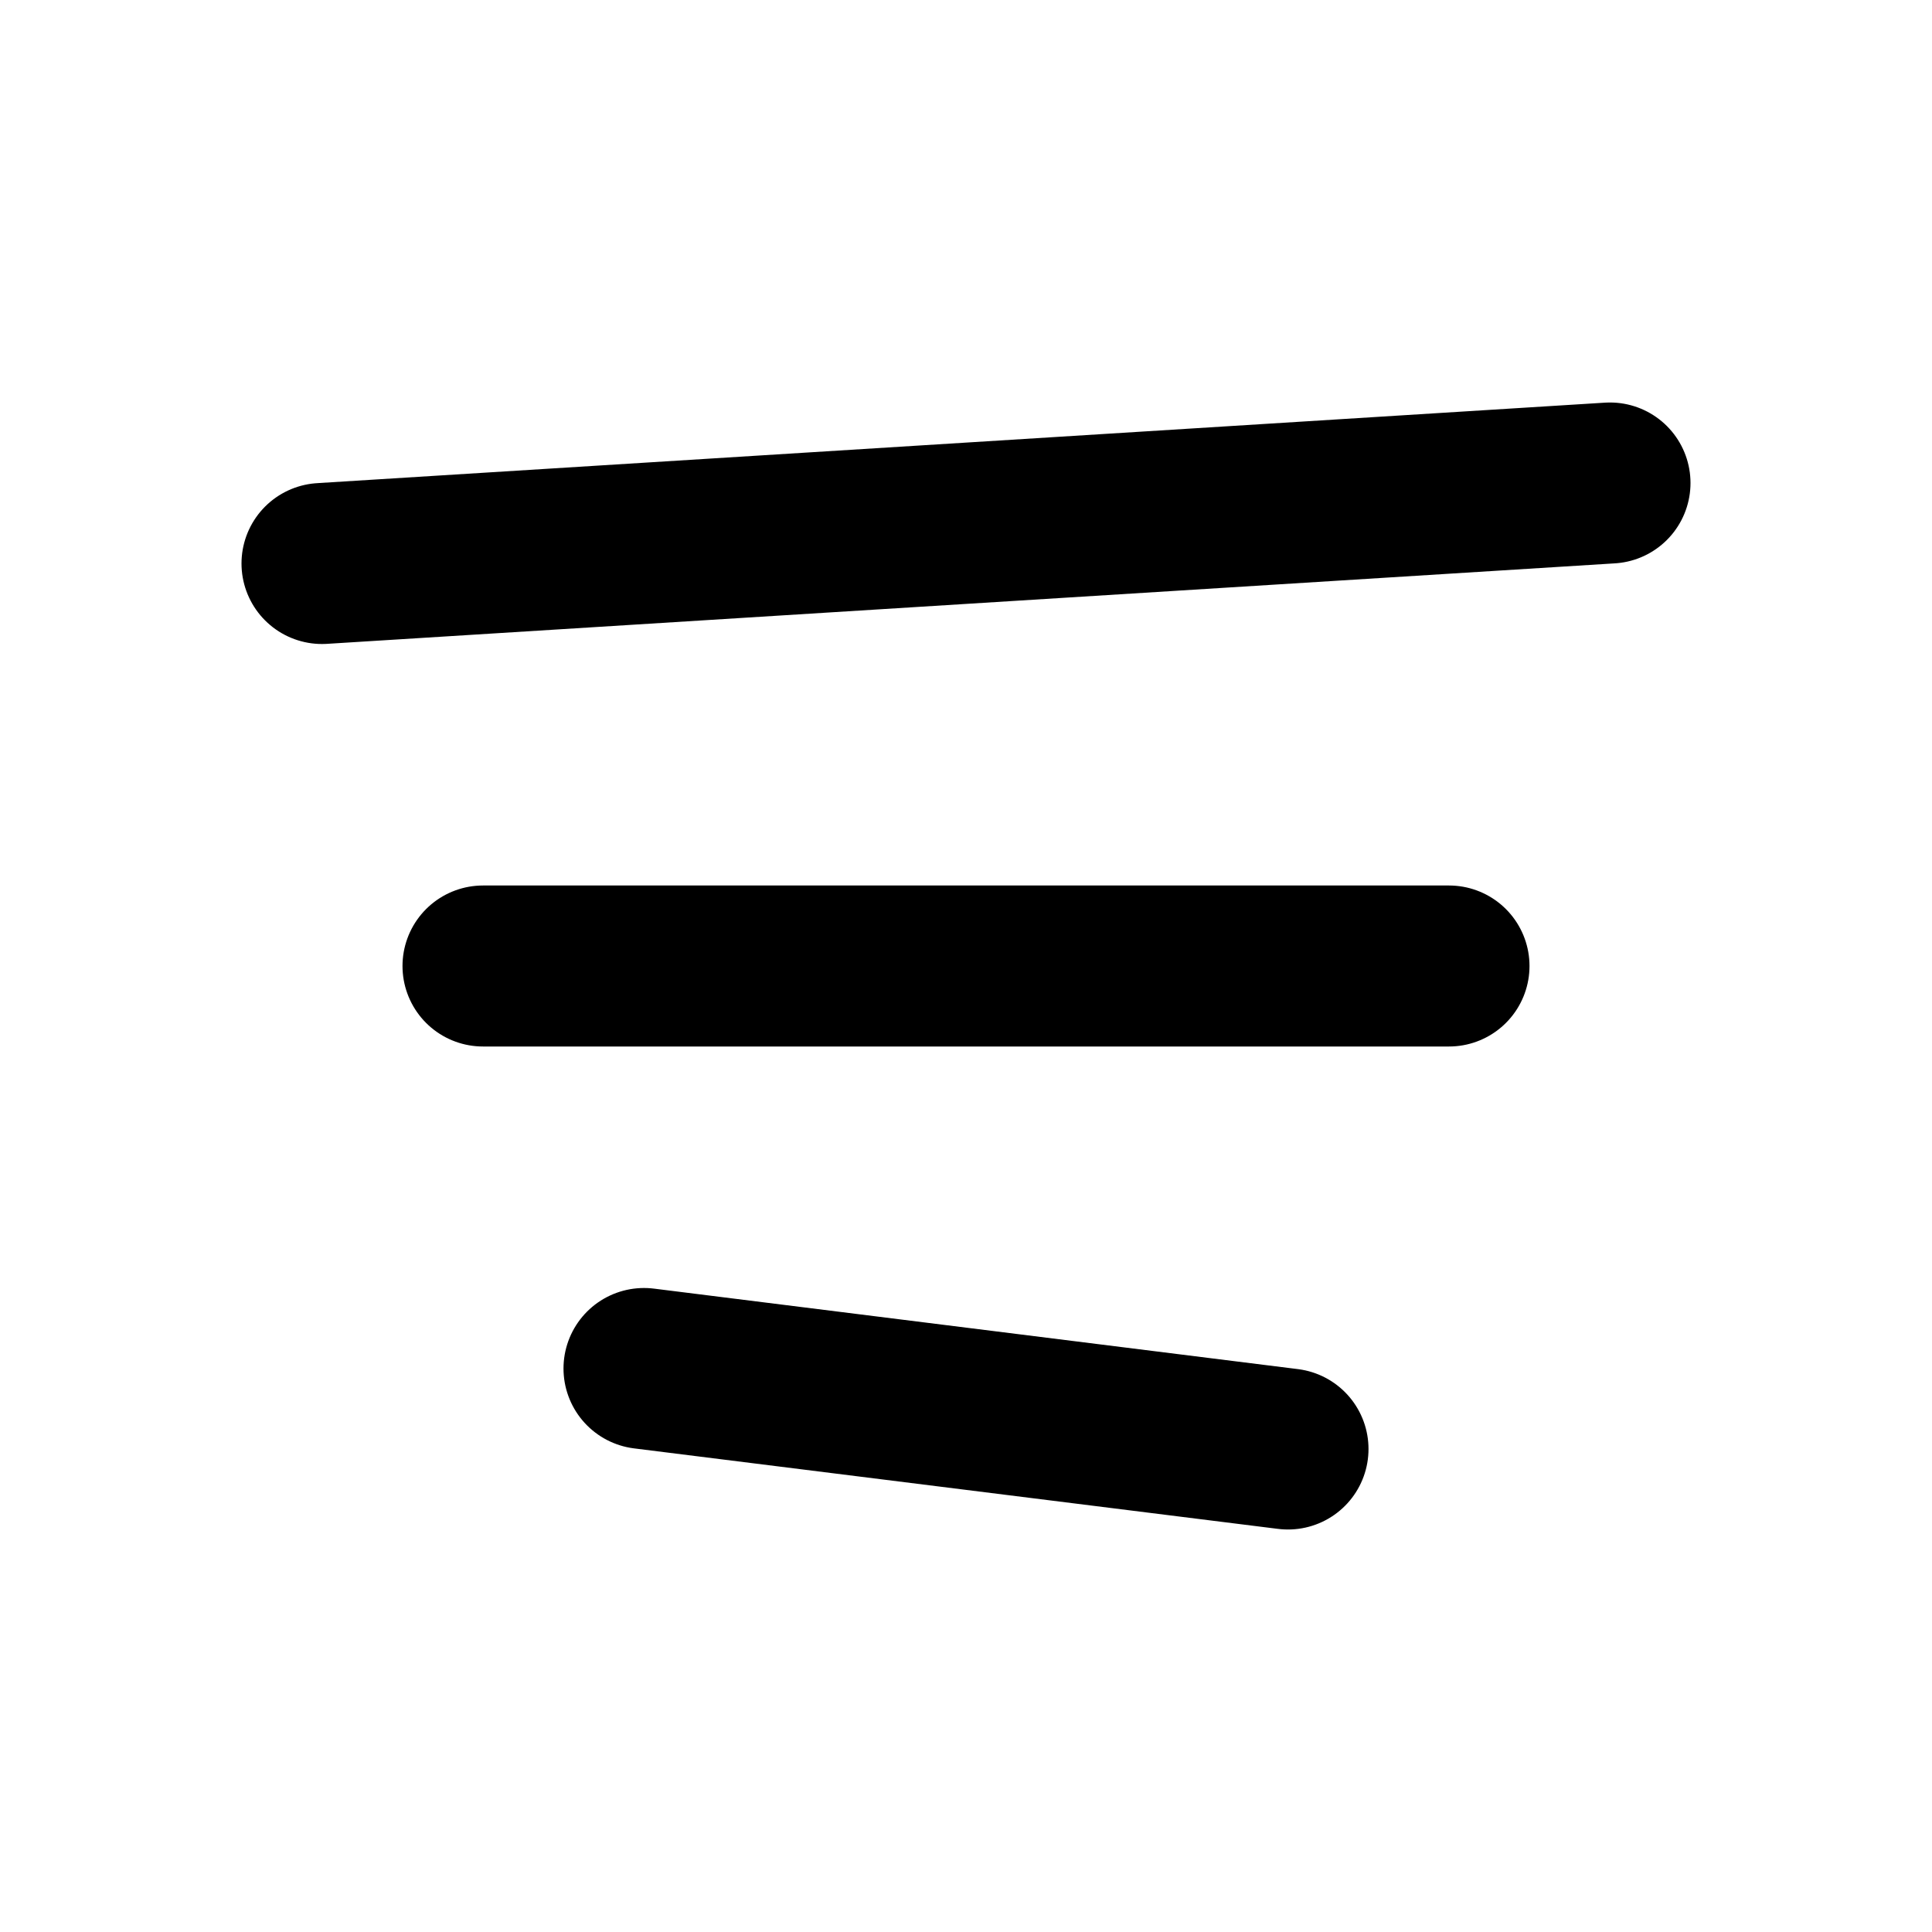
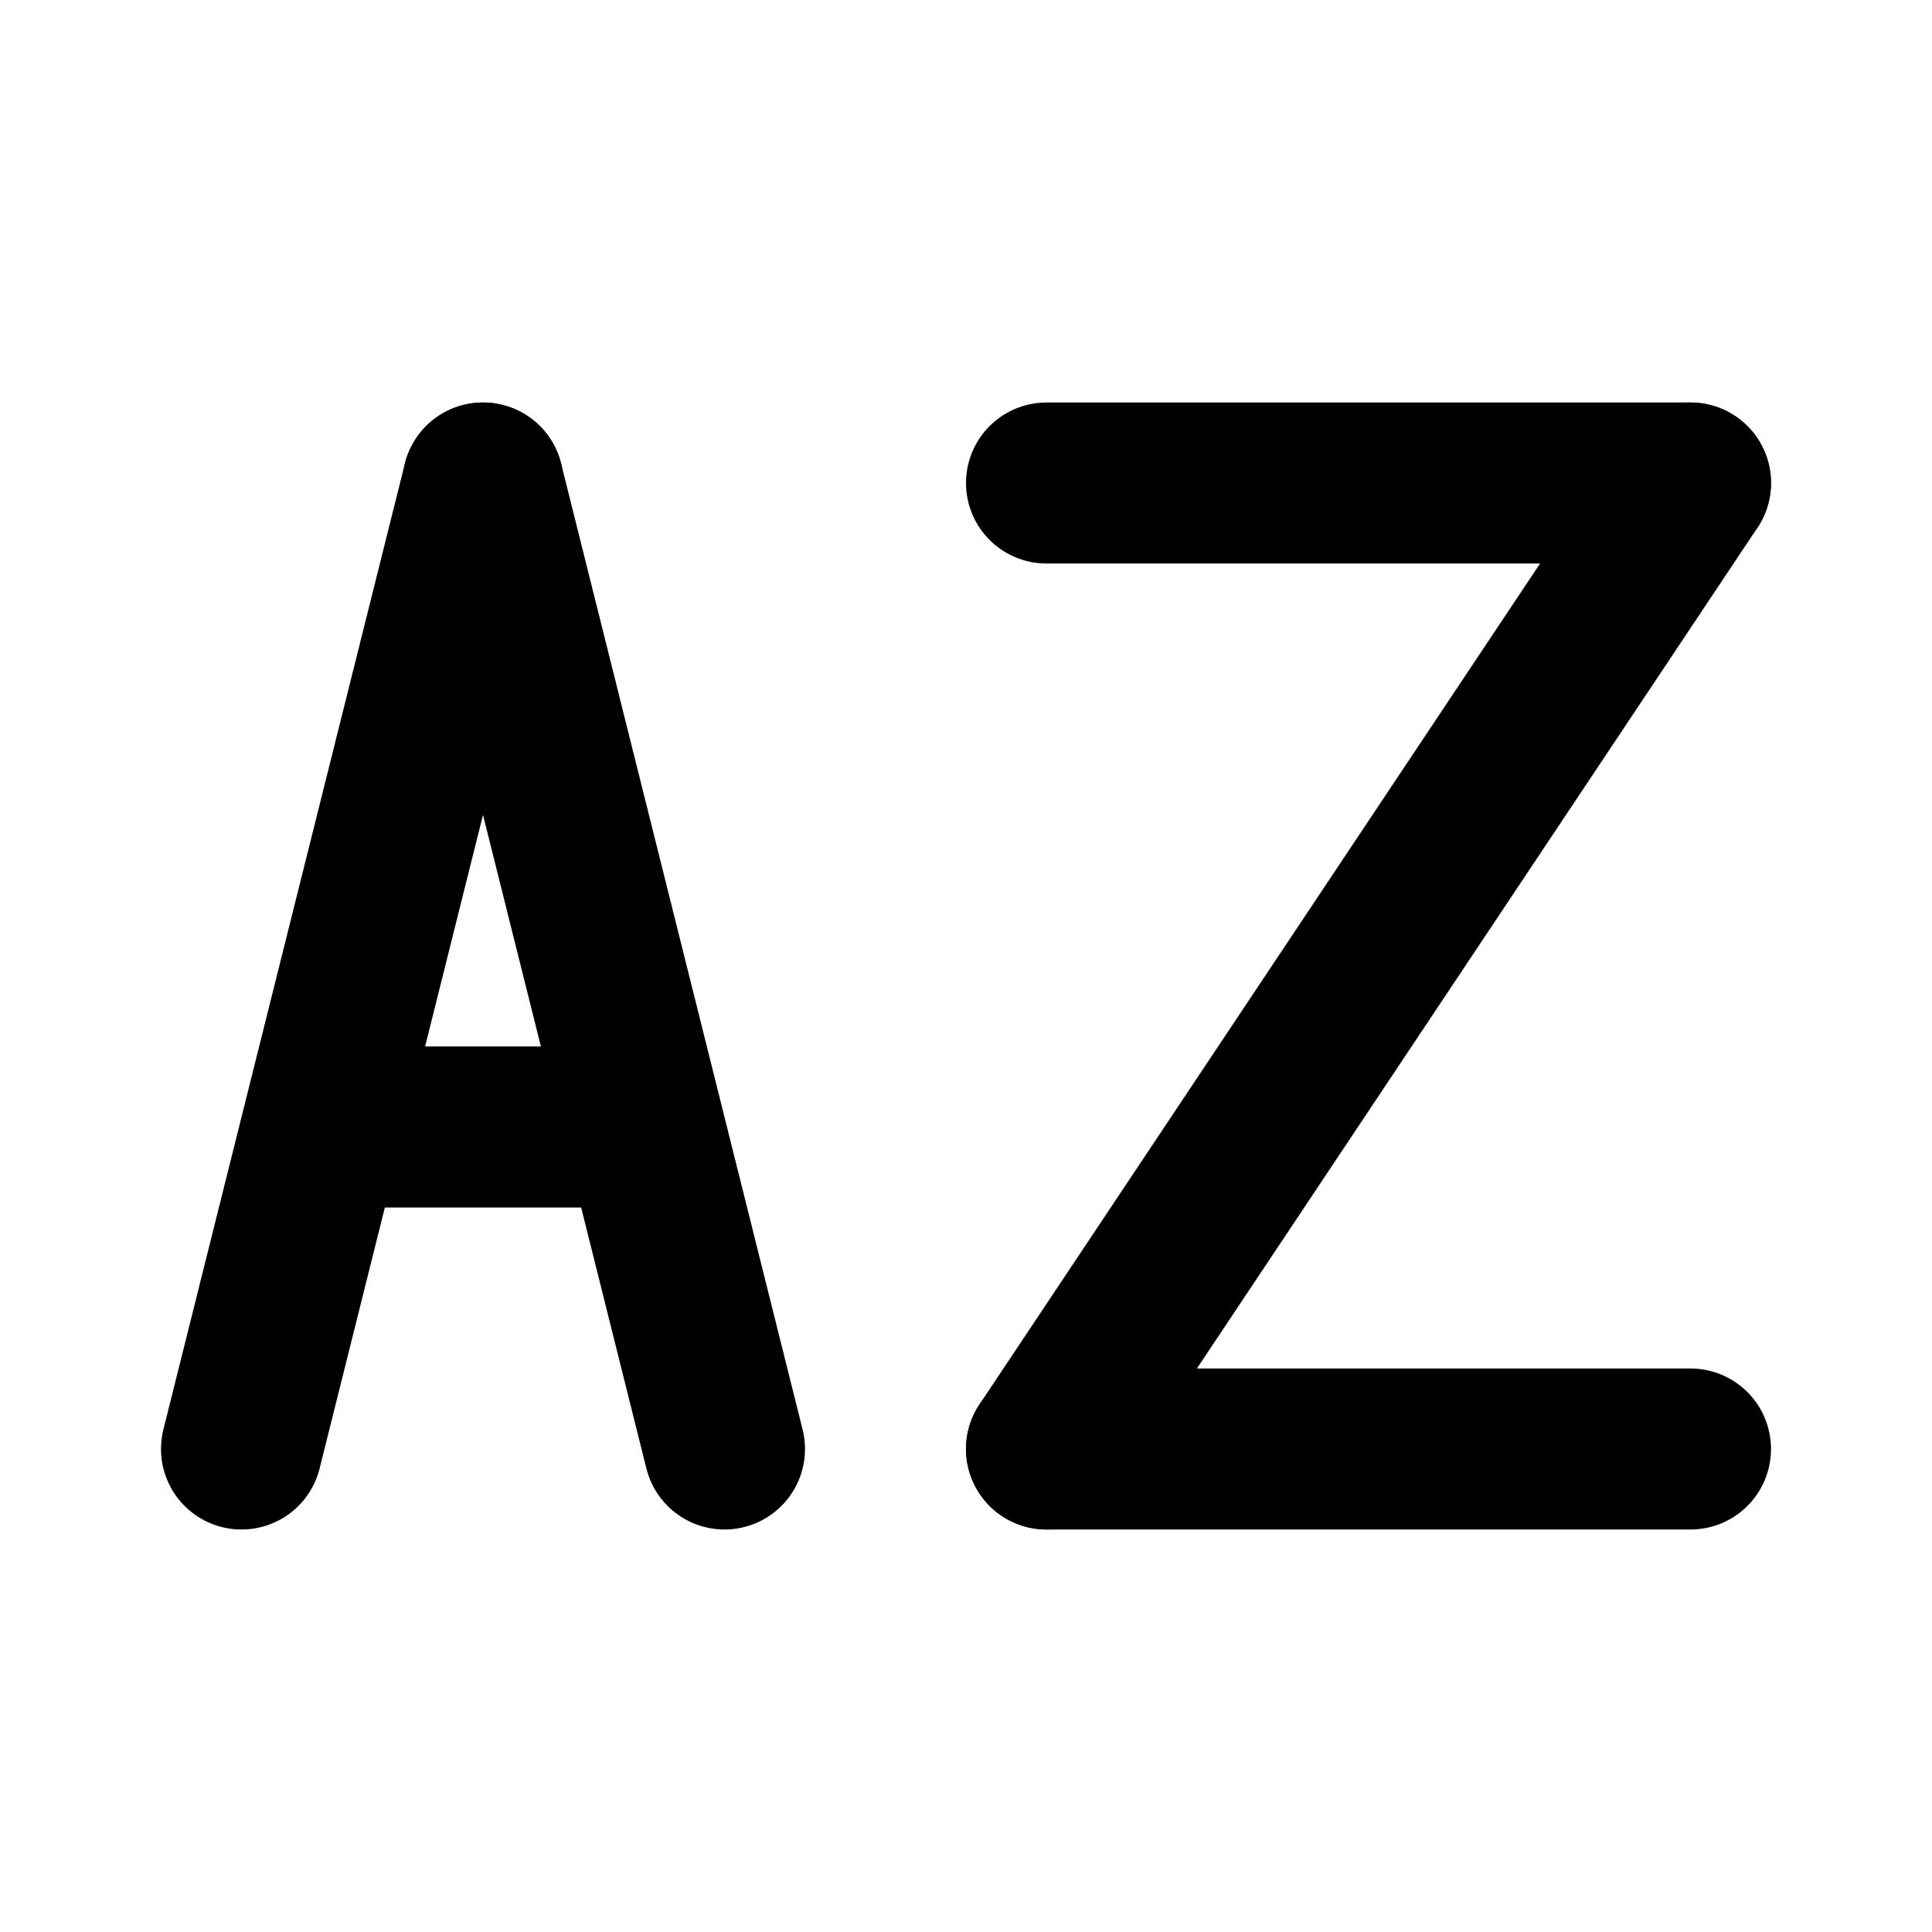
<svg xmlns="http://www.w3.org/2000/svg" version="1.1" width="24" height="24" viewBox="0 0 24 24" fill="none" stroke="currentColor" stroke-width="2" stroke-linecap="round" stroke-linejoin="round">
-   <line x1="4" y1="7" x2="20" y2="6" />
-   <line x1="6" y1="12" x2="18" y2="12" />
-   <line x1="8" y1="17" x2="16" y2="18" />
+   <line x1="3" y1="18" x2="6" y2="6" />
+   <line x1="6" y1="6" x2="9" y2="18" />
+   <line x1="4.5" y1="14" x2="7.5" y2="14" />
+   <line x1="13" y1="6" x2="21" y2="6" />
+   <line x1="21" y1="6" x2="13" y2="18" />
+   <line x1="13" y1="18" x2="21" y2="18" />
</svg>
